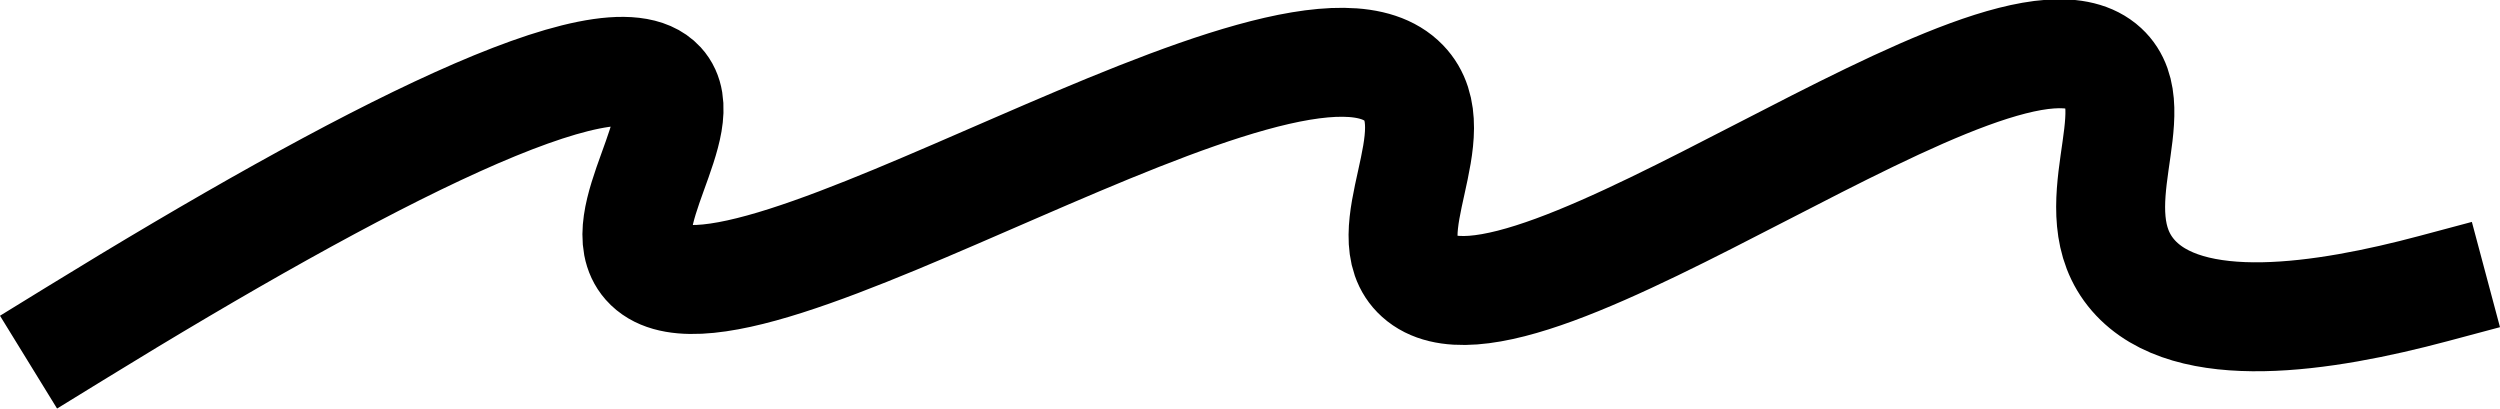
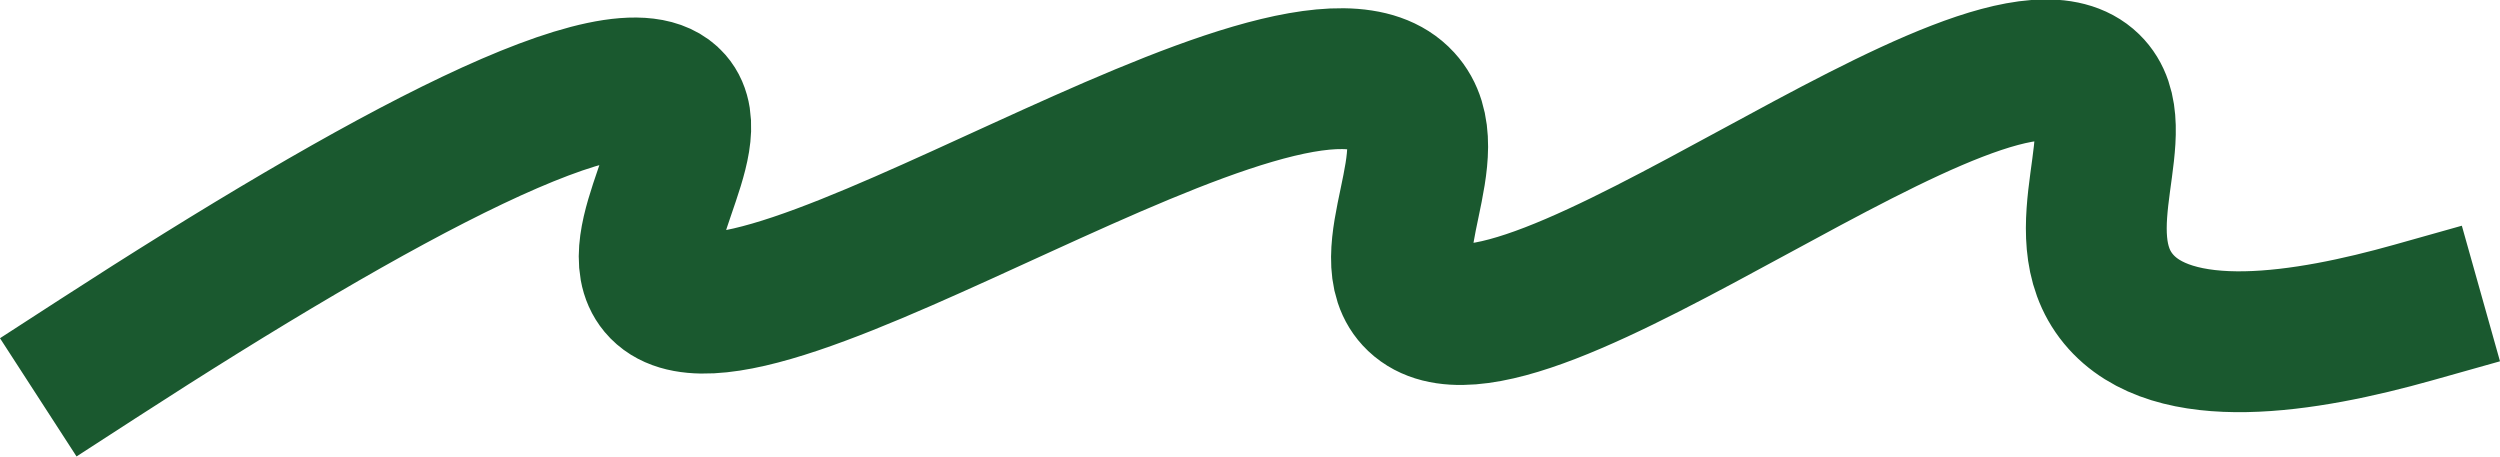
- <svg xmlns="http://www.w3.org/2000/svg" width="336.617" height="55.01" viewBox="0 0 336.617 55.01">
-   <path id="Path_111" data-name="Path 111" d="M100.723,76.463c38.849-23.89,72.123-40.929,78.854-33.592,4.7,5.122-6.947,18.423-1.886,24.177C189.265,80.2,264.968,27.5,279.653,42.716c6.393,6.623-4.35,20.331,1.97,26.031,13.8,12.459,78.741-40.572,92.334-28.032,6.072,5.6-3.66,19.163,3.893,27.888,7.429,8.573,25.713,5.727,40.418,1.8" transform="translate(-90.633 -31.543)" fill="none" stroke="#000" stroke-linecap="square" stroke-miterlimit="10" stroke-width="14.67" />
+ <svg xmlns="http://www.w3.org/2000/svg" width="224.898" height="41.062" viewBox="0 0 224.898 41.062">
+   <g id="Logo-element" transform="translate(8.76 6.276)">
+     <path id="Path_86" data-name="Path 86" d="M100.723,64.806c25.486-16.5,47.316-28.267,51.731-23.2,3.083,3.538-4.558,12.723-1.237,16.7,7.593,9.084,57.258-27.311,66.891-16.8,4.194,4.574-2.854,14.041,1.293,17.978,9.055,8.6,51.657-28.021,60.575-19.36,3.984,3.867-2.4,13.235,2.554,19.261,4.874,5.921,16.869,3.955,26.516,1.24" transform="translate(-100.723 -38.781)" fill="none" stroke="#1a592f" stroke-linecap="square" stroke-miterlimit="10" stroke-width="12.67" />
+   </g>
</svg>
